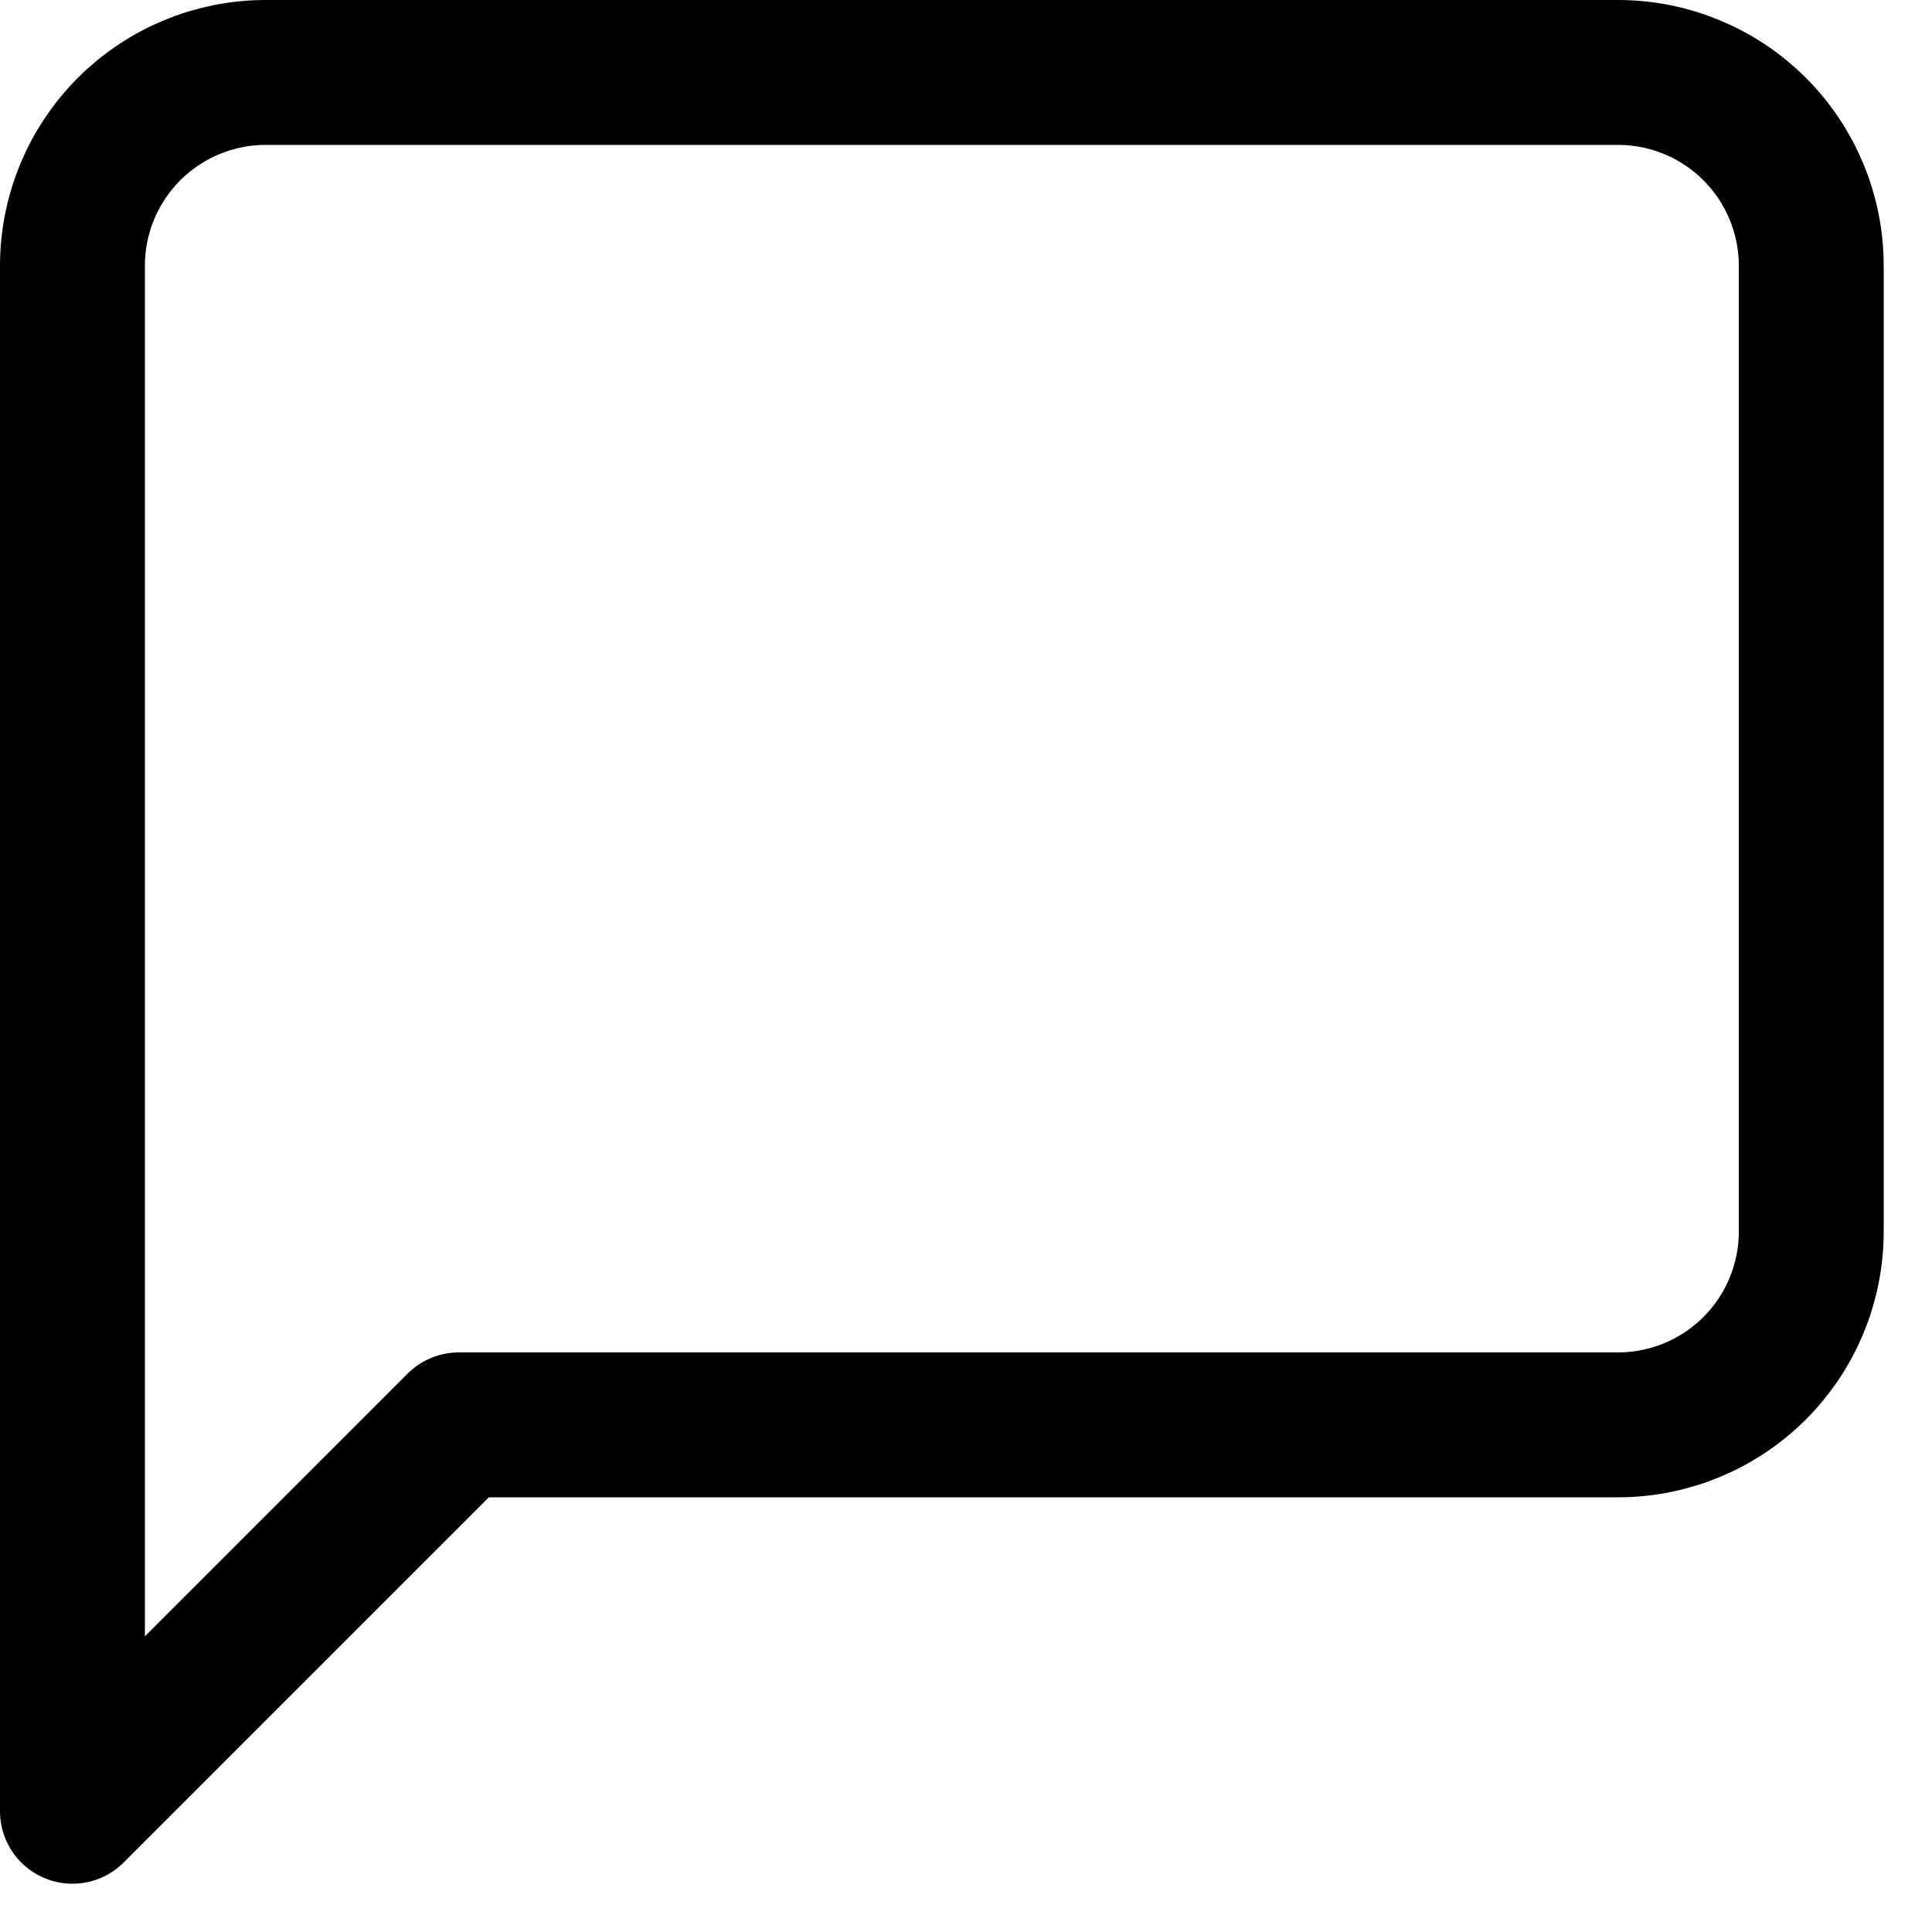
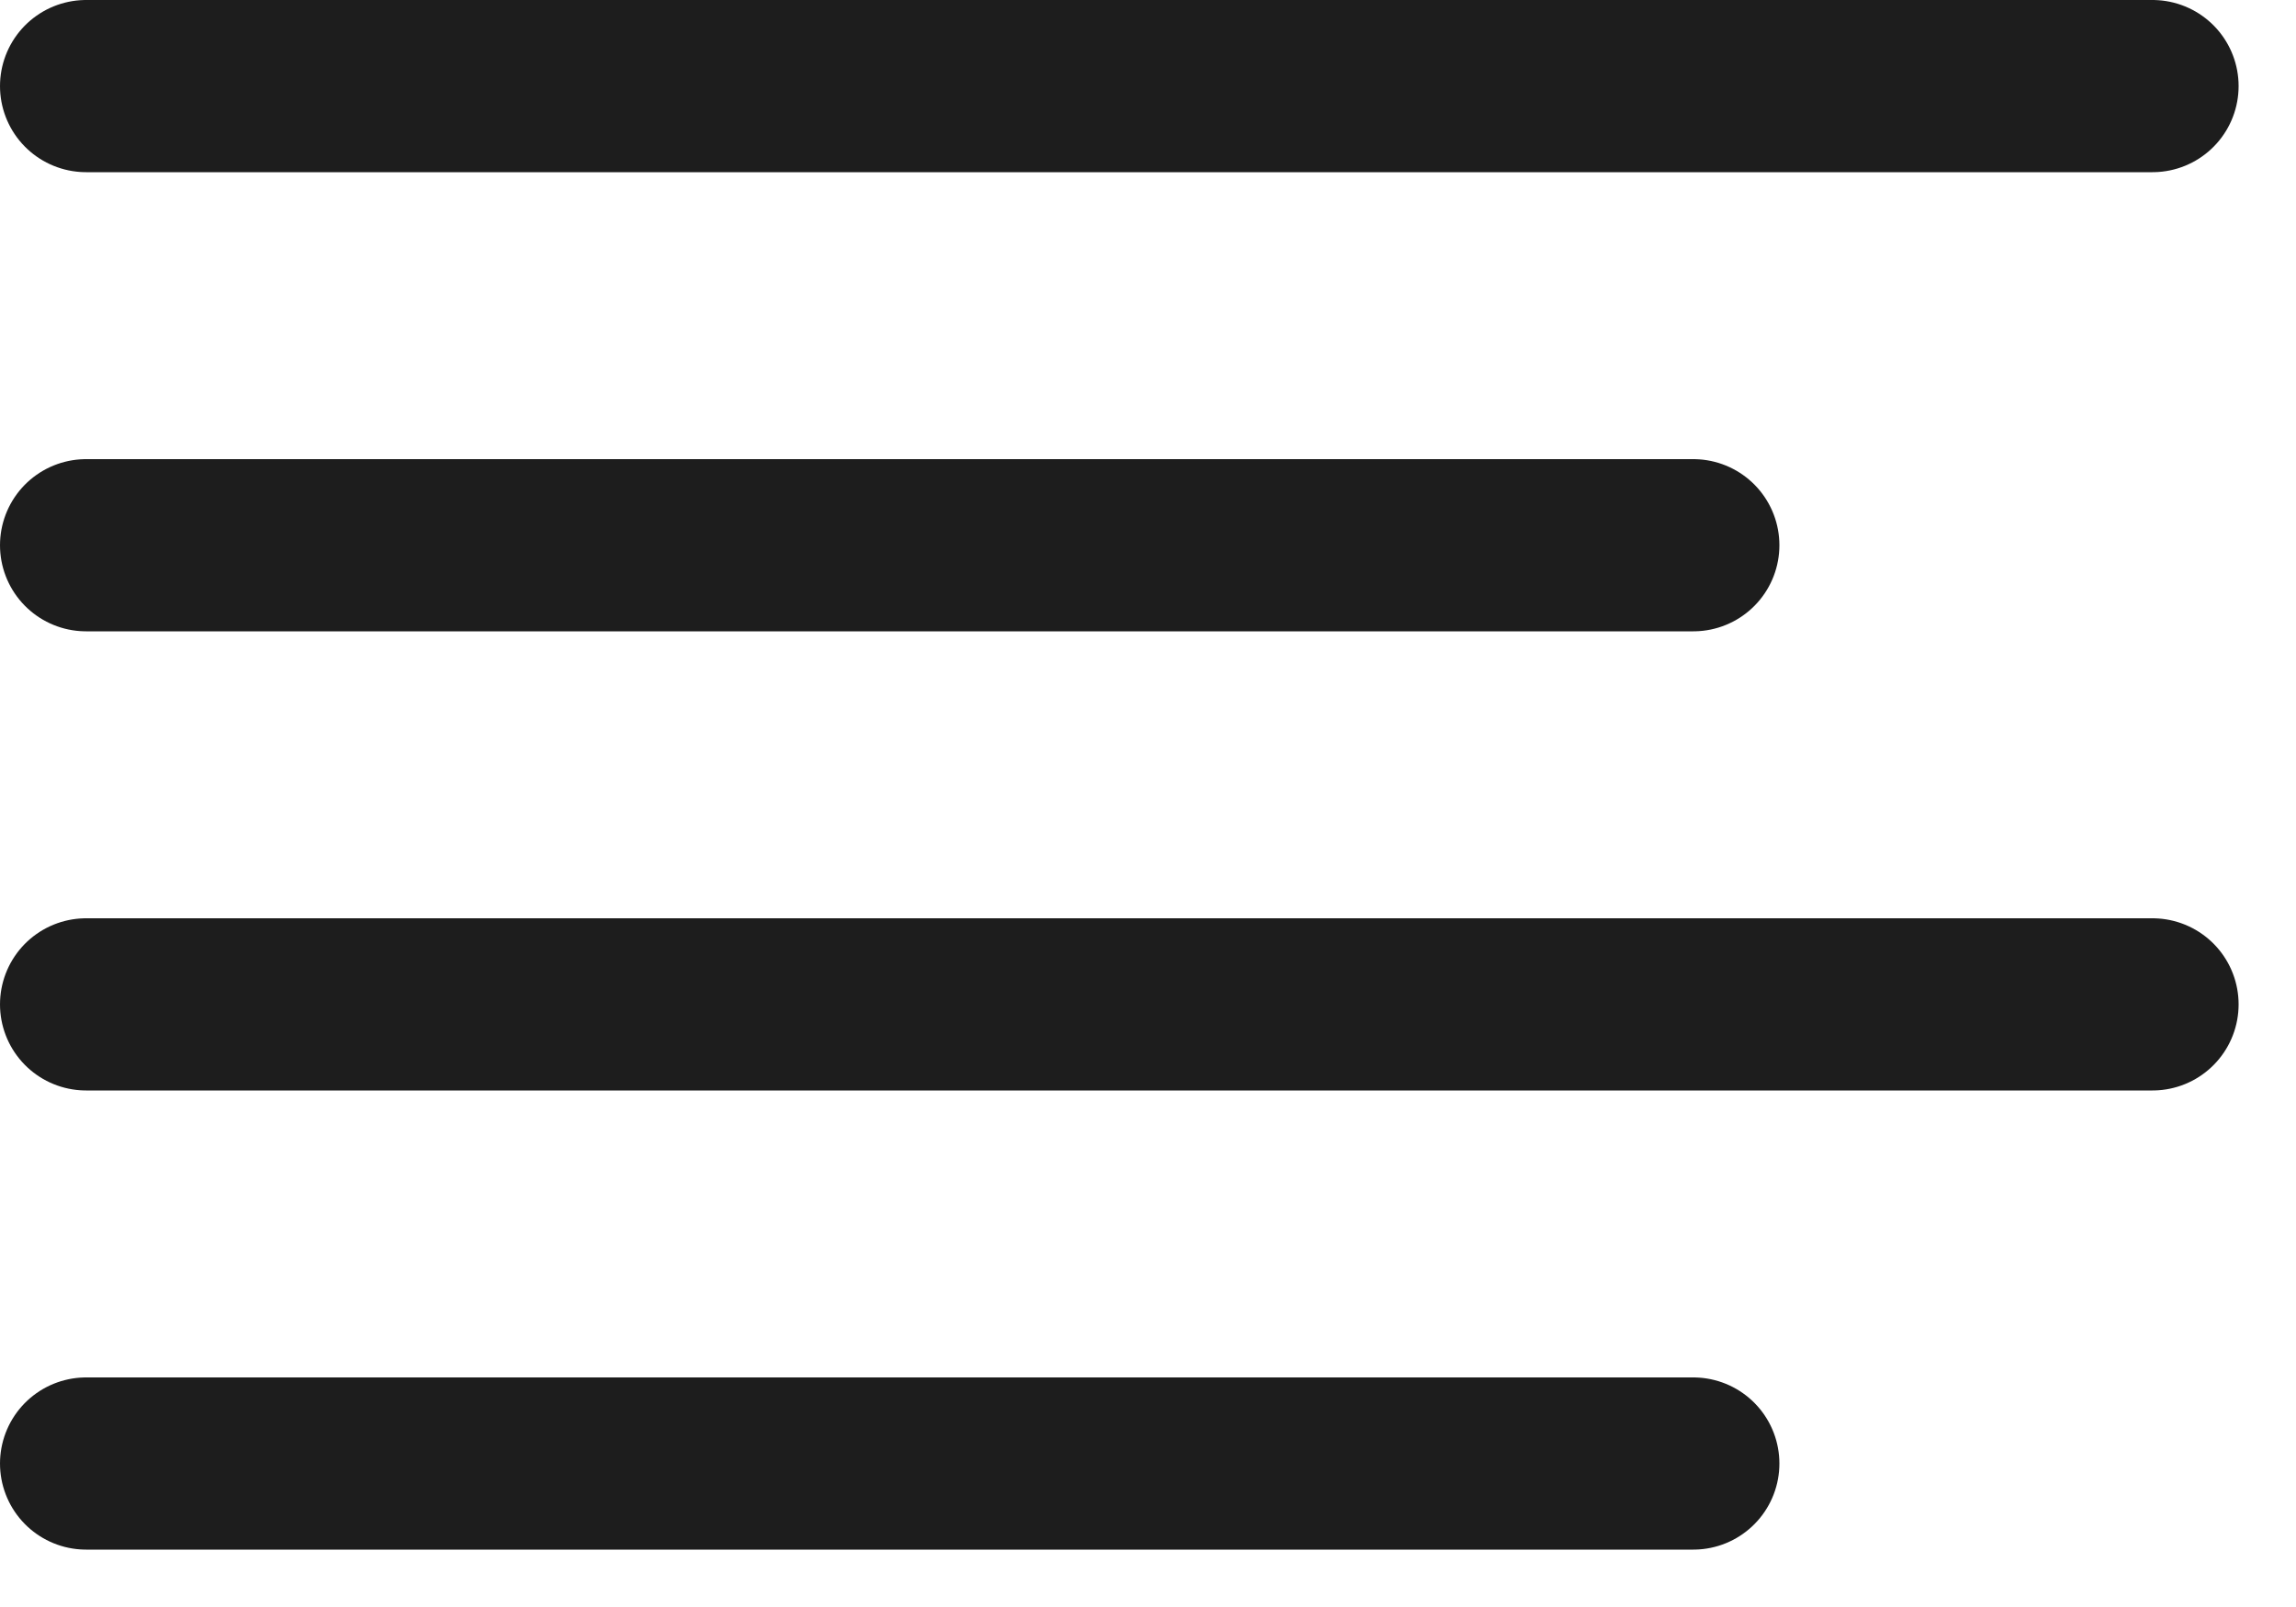
- <svg xmlns="http://www.w3.org/2000/svg" width="20" height="20" viewBox="0 0 20 20" fill="none">
-   <path d="M18.75 12.75C18.75 13.28 18.539 13.789 18.164 14.164C17.789 14.539 17.28 14.75 16.75 14.75H4.75L0.75 18.75V2.75C0.75 2.22 0.961 1.711 1.336 1.336C1.711 0.961 2.22 0.75 2.75 0.75H16.75C17.28 0.75 17.789 0.961 18.164 1.336C18.539 1.711 18.75 2.22 18.75 2.75V12.75Z" stroke="black" stroke-width="1.5" stroke-linecap="round" stroke-linejoin="round" />
+ <svg xmlns="http://www.w3.org/2000/svg" width="20" height="14" viewBox="0 0 20 14" fill="none">
+   <path d="M14.75 4.75H0.75M18.75 0.75H0.75M18.75 8.75H0.75M14.75 12.75H0.75" stroke="#1D1D1D" stroke-width="1.5" stroke-linecap="round" stroke-linejoin="round" />
</svg>
